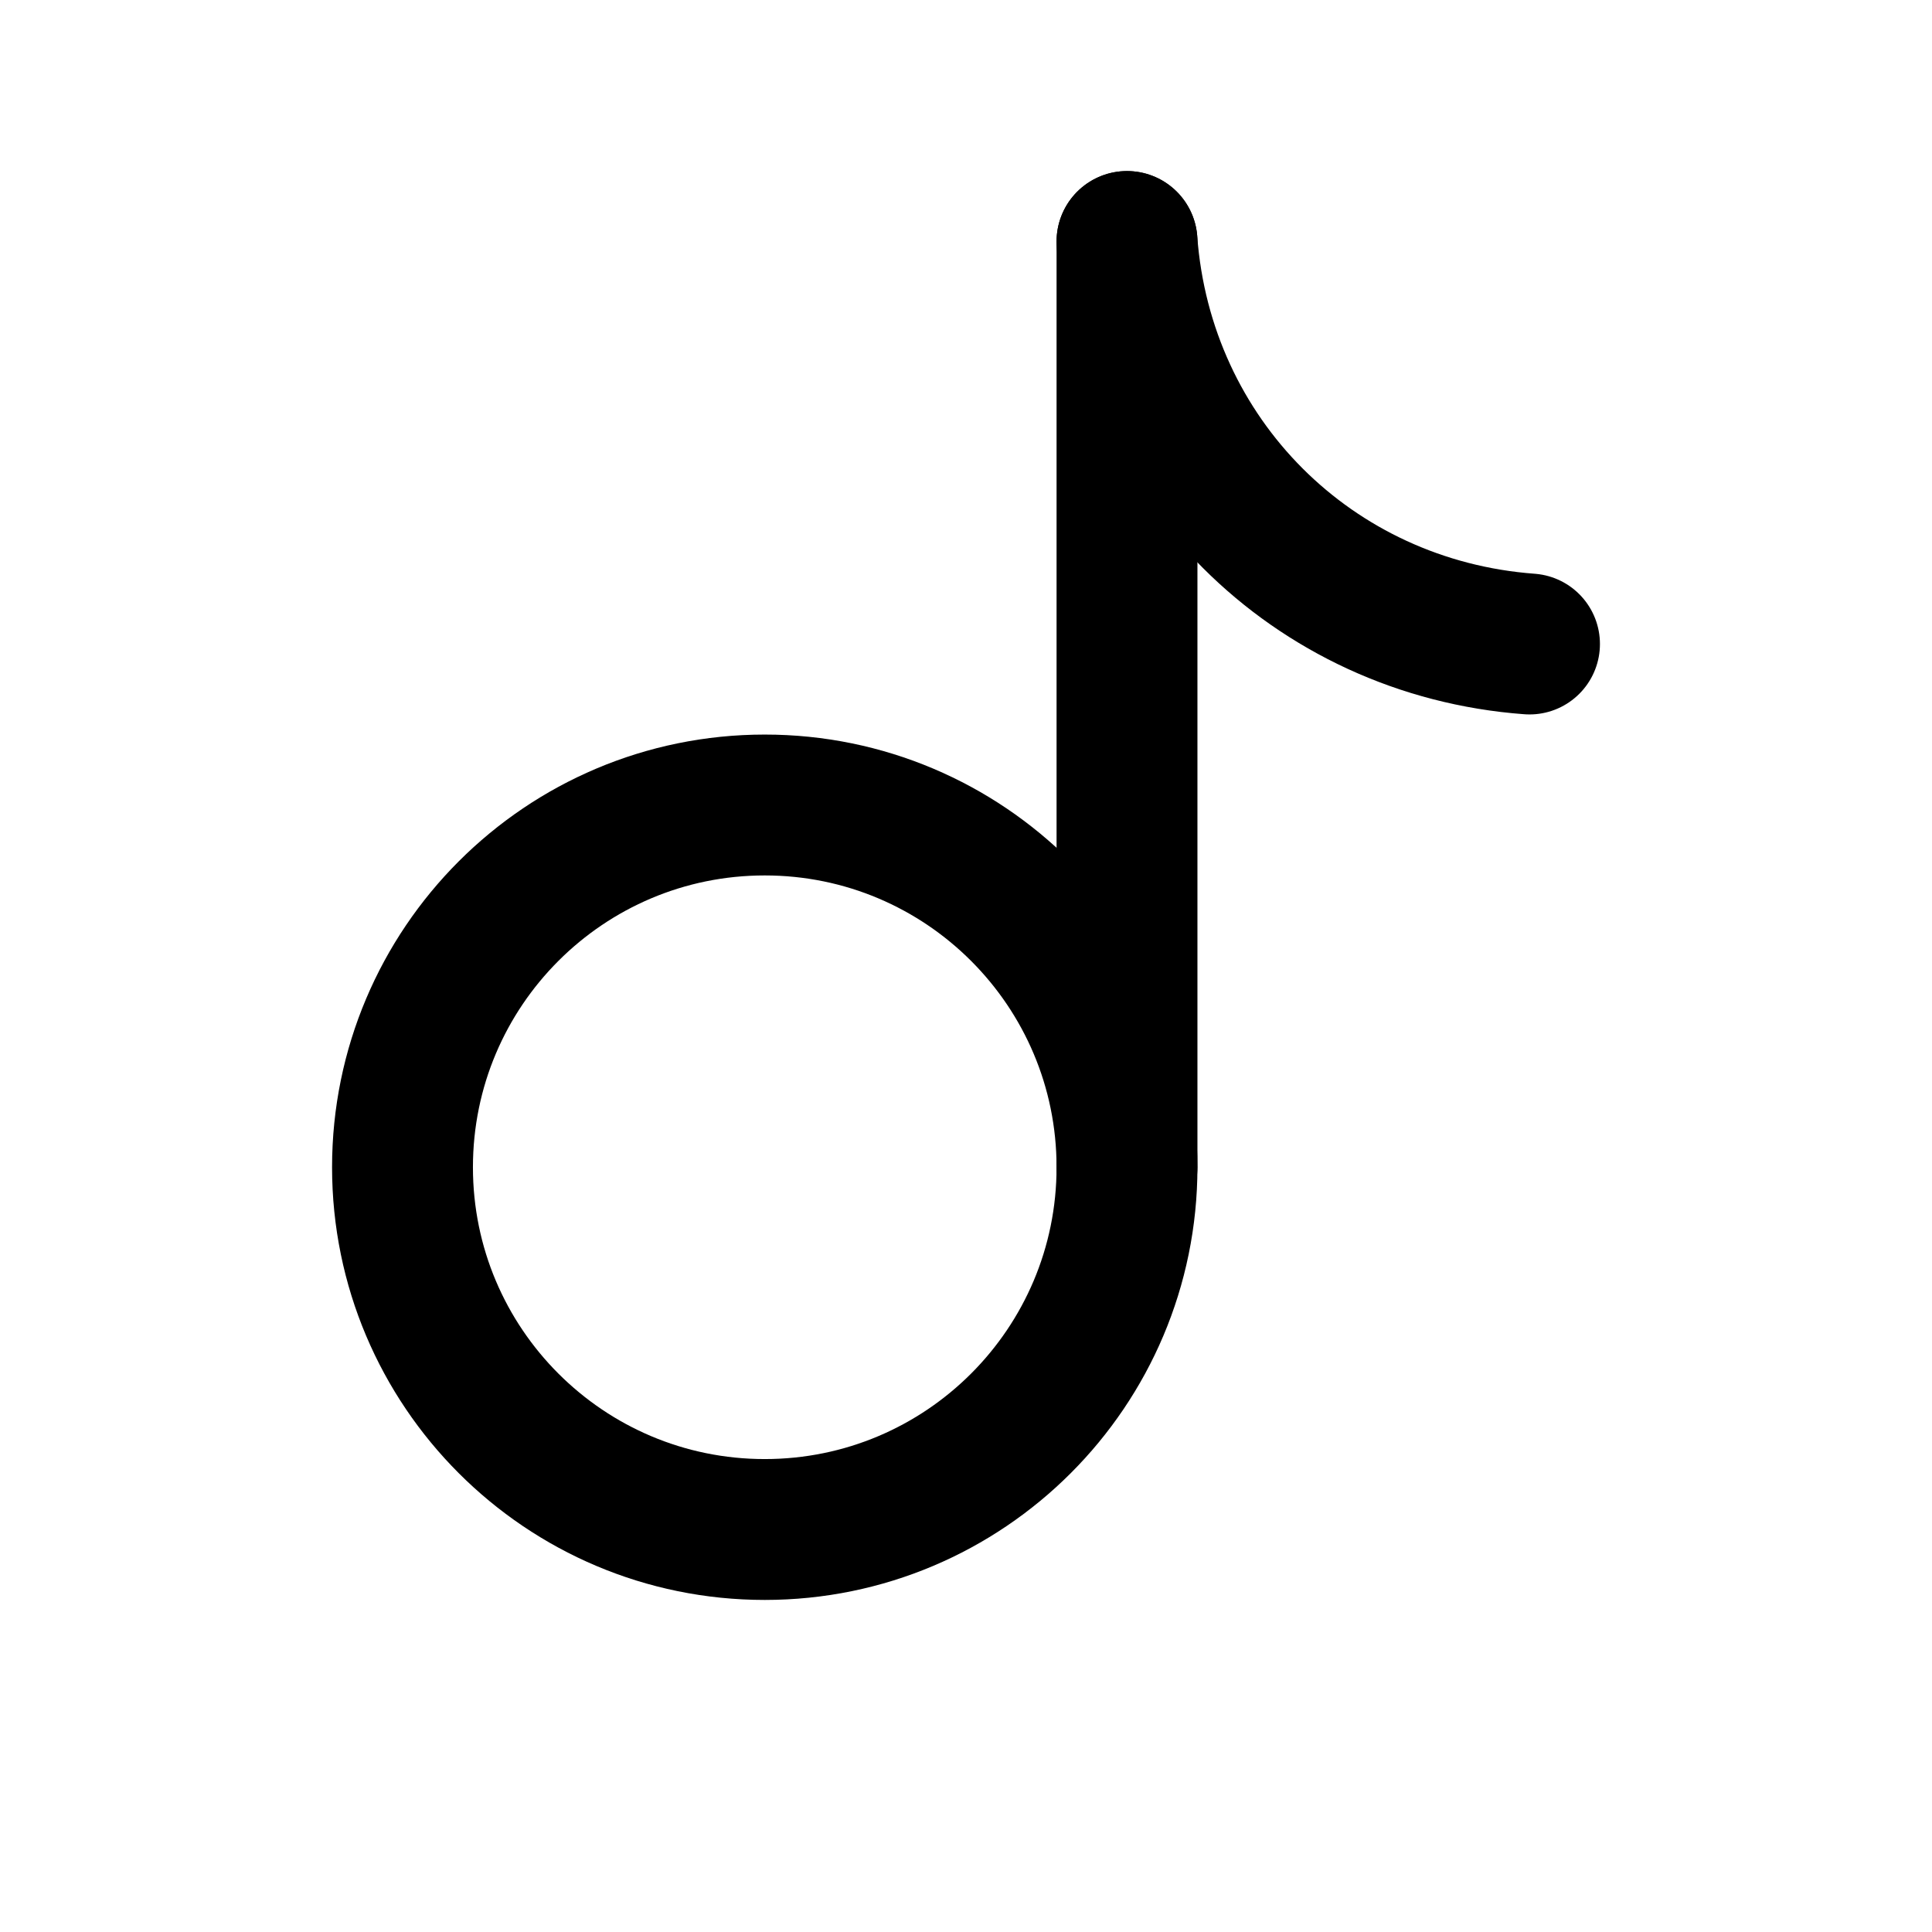
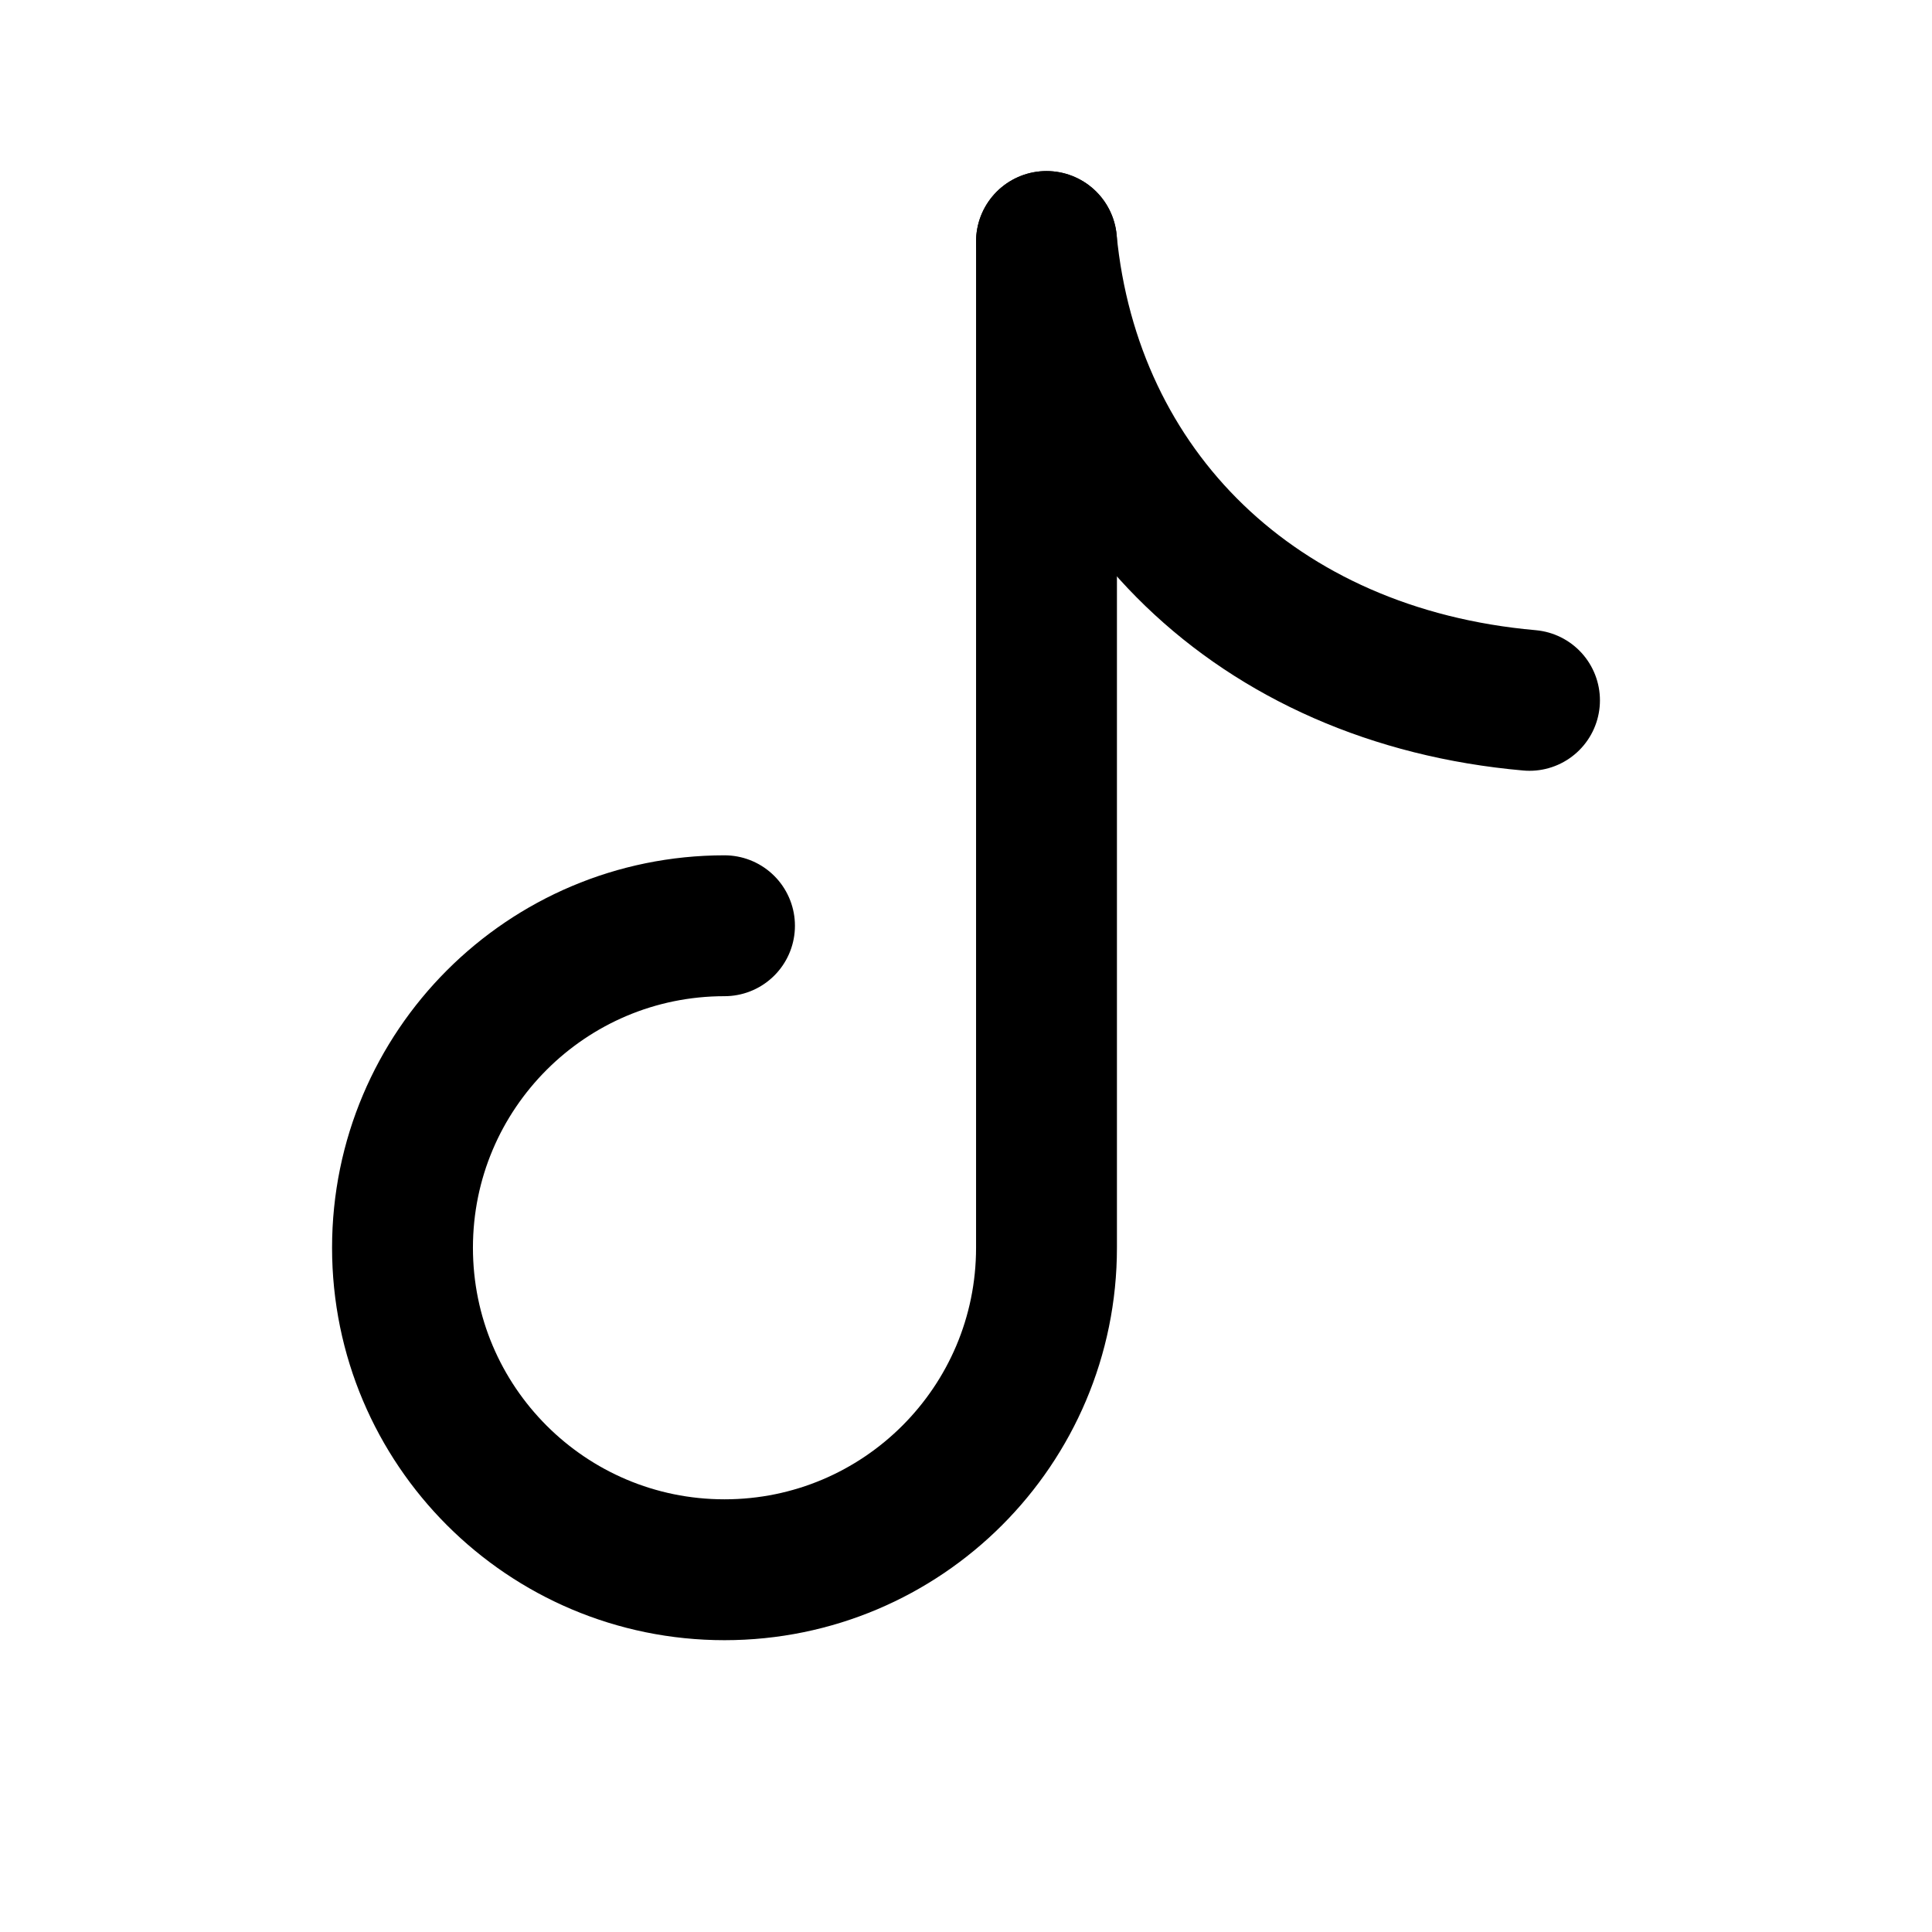
<svg xmlns="http://www.w3.org/2000/svg" viewBox="0 0 24 24" fill="none" stroke="currentColor" stroke-width="1.75" stroke-linecap="round" stroke-linejoin="round" aria-hidden="true" focusable="false">
-   <circle cx="9.5" cy="14.5" r="4.5" />
-   <path d="M14 14.5V3" />
-   <path d="M14 3c.2 2.7 2.3 4.8 5 5" />
+   <path d="M13 3v12.5a4 4 0 1 1-4-4" />
+   <path d="M13 3c.3 3.1 2.6 5.4 6 5.7" />
</svg>
